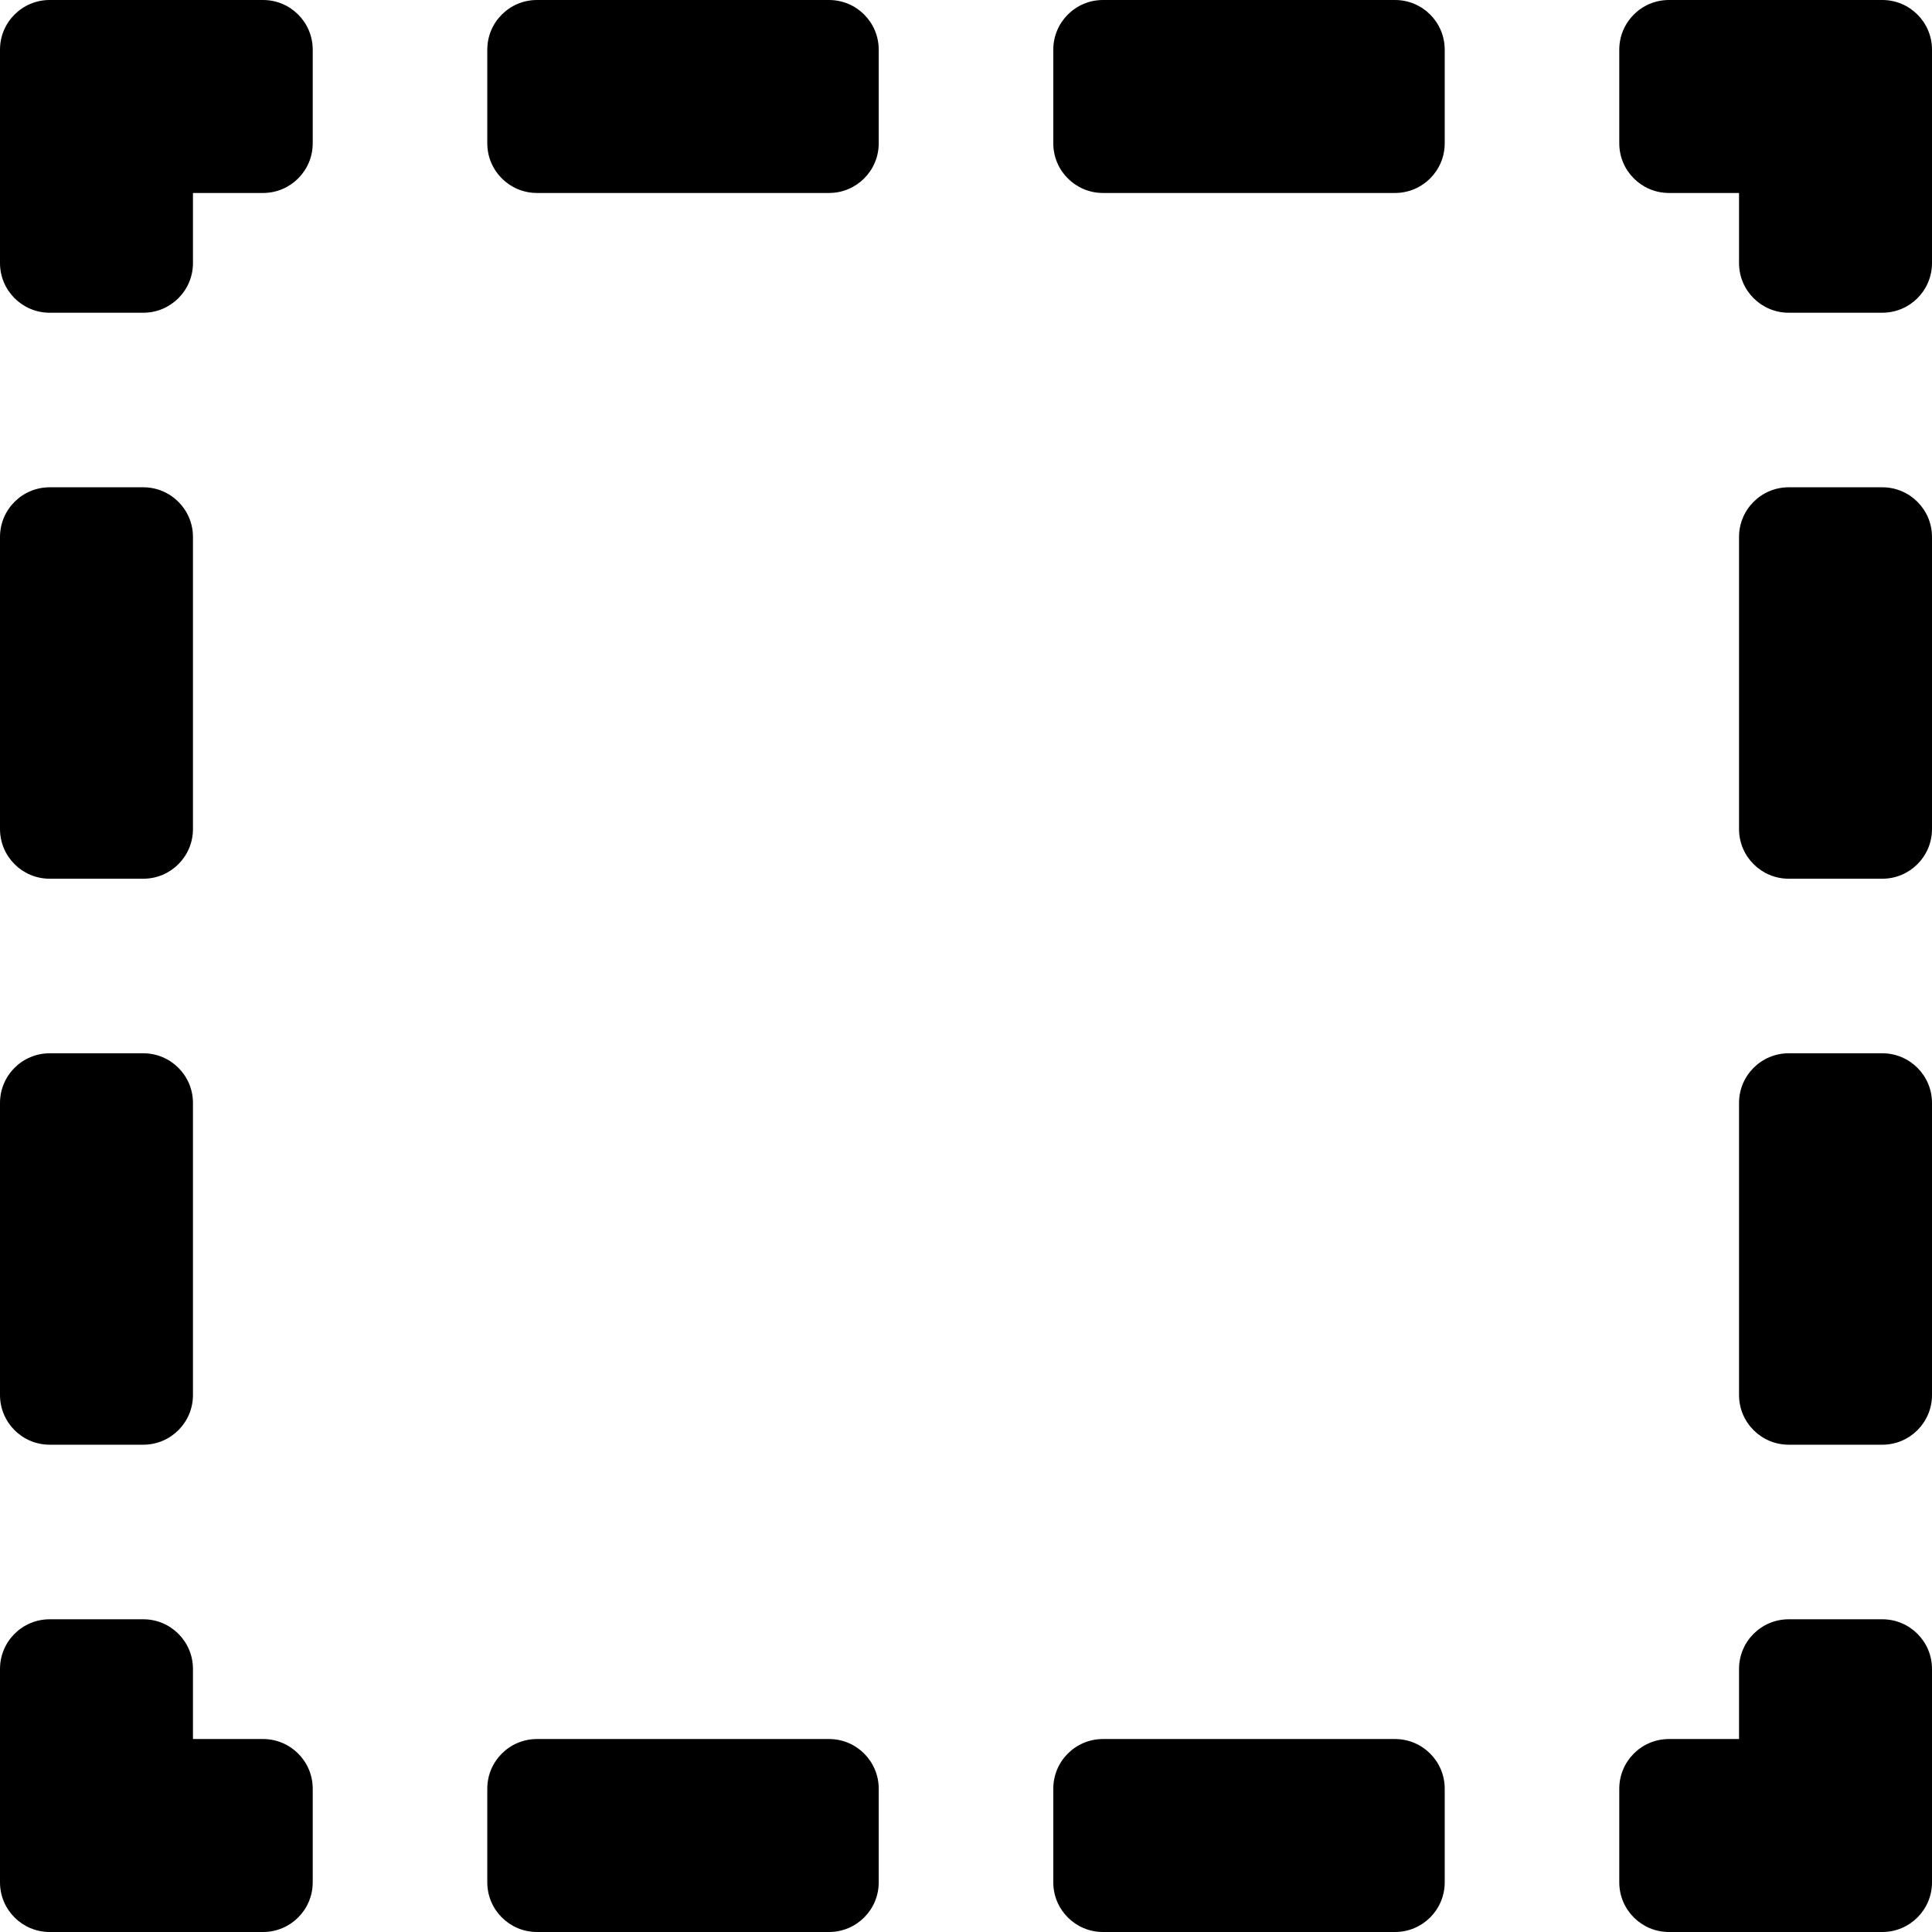
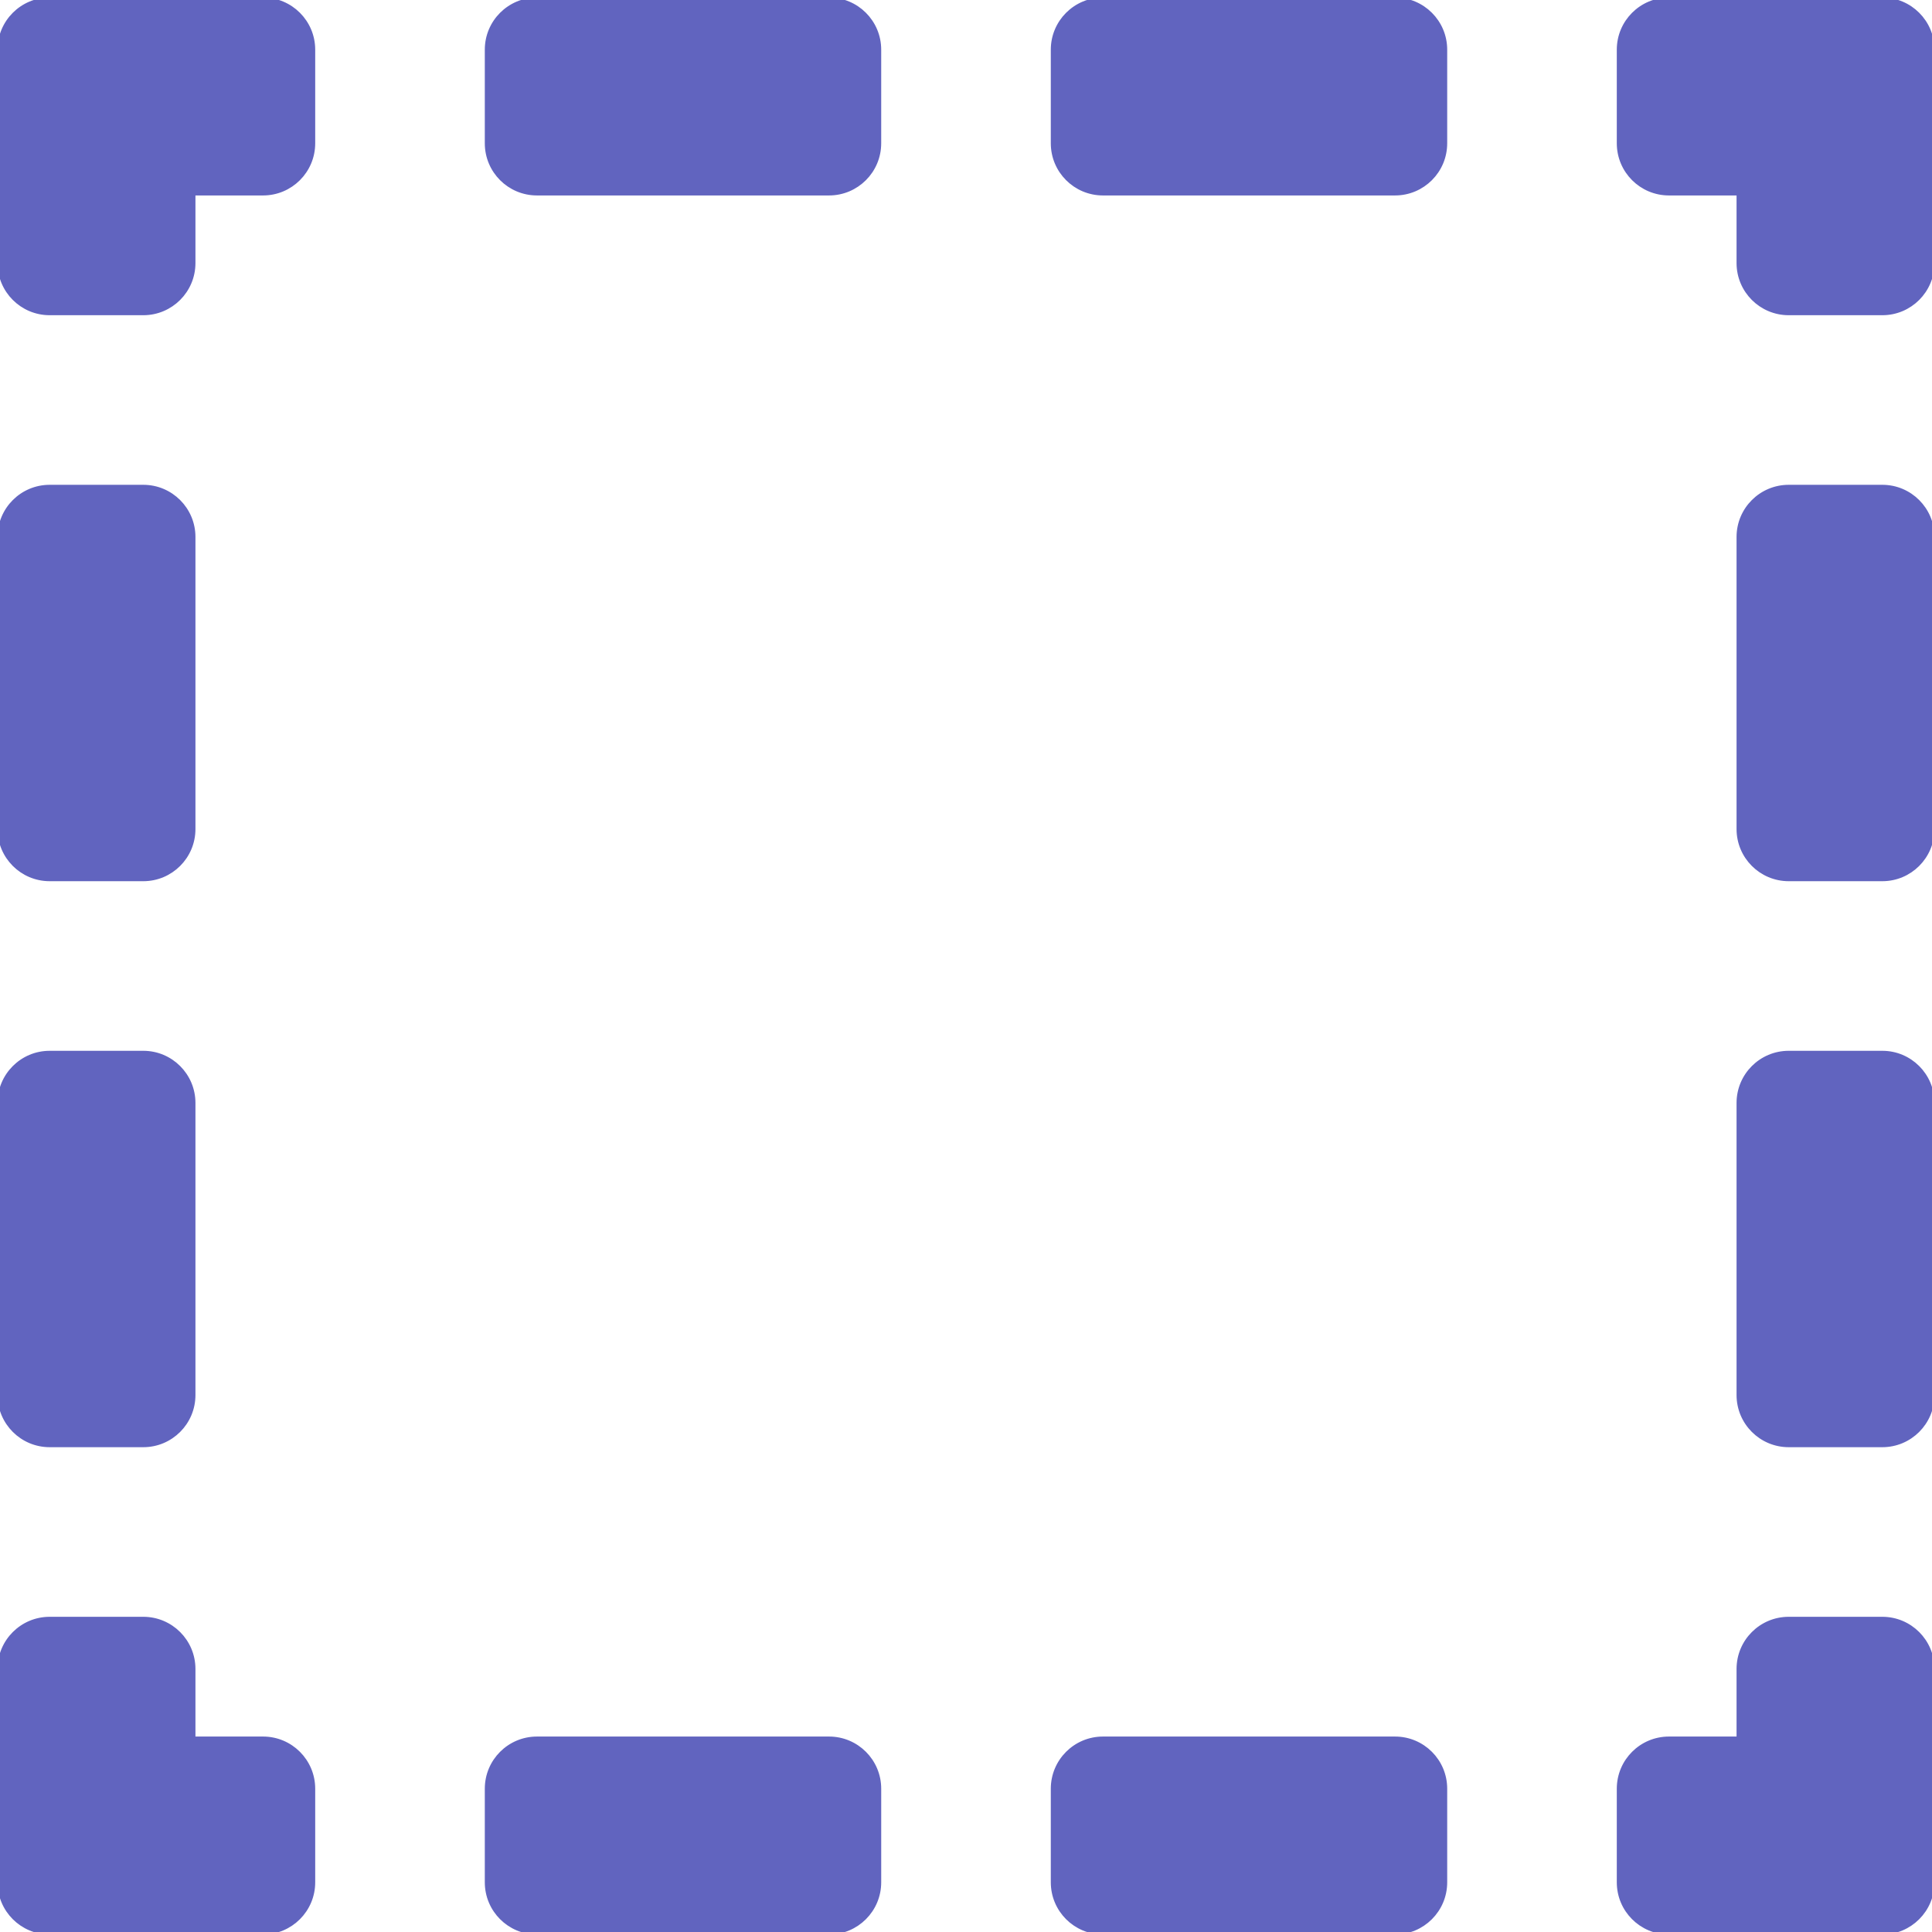
- <svg xmlns="http://www.w3.org/2000/svg" version="1.1" id="Capa_1" x="0px" y="0px" width="389px" height="389px" viewBox="0 0 389 389" style="enable-background:new 0 0 389 389;" xml:space="preserve">
+ <svg xmlns="http://www.w3.org/2000/svg" version="1.1" id="Capa_1" x="0px" y="0px" width="389px" height="389px" viewBox="0 0 389 389" style="enable-background:new 0 0 389 389;" xml:space="preserve" stroke="#6164bf" fill="#6164bf">
  <g>
    <g>
      <g>
        <path d="M379,326.035h-18.852c-5.522,0-10,4.477-10,10v14.111h-14.113c-5.522,0-10,4.477-10,10V379c0,5.523,4.478,10,10,10H379     c5.522,0,10-4.477,10-10v-42.965C389,330.512,384.522,326.035,379,326.035z" />
        <path d="M166.927,350.146h-58.813c-5.522,0-10,4.477-10,10V379c0,5.523,4.478,10,10,10h58.813c5.522,0,10-4.477,10-10v-18.854     C176.927,354.623,172.449,350.146,166.927,350.146z" />
        <path d="M280.887,350.146h-58.812c-5.523,0-10,4.477-10,10V379c0,5.523,4.477,10,10,10h58.812c5.522,0,10-4.477,10-10v-18.854     C290.887,354.623,286.409,350.146,280.887,350.146z" />
        <path d="M52.965,350.146H38.852v-14.111c0-5.523-4.478-10-10-10H10c-5.522,0-10,4.477-10,10V379c0,5.523,4.478,10,10,10h42.965     c5.521,0,10-4.477,10-10v-18.854C62.965,354.623,58.486,350.146,52.965,350.146z" />
        <path d="M10,290.886h18.852c5.522,0,10-4.477,10-10v-58.812c0-5.523-4.478-10-10-10H10c-5.522,0-10,4.477-10,10v58.812     C0,286.409,4.478,290.886,10,290.886z" />
        <path d="M10,176.926h18.852c5.522,0,10-4.477,10-10v-58.812c0-5.523-4.478-10-10-10H10c-5.522,0-10,4.477-10,10v58.812     C0,172.449,4.478,176.926,10,176.926z" />
        <path d="M52.965,0H10C4.478,0,0,4.477,0,10v42.967c0,5.523,4.478,10,10,10h18.852c5.522,0,10-4.477,10-10V38.854h14.113     c5.521,0,10-4.477,10-10V10C62.965,4.478,58.486,0,52.965,0z" />
        <path d="M280.887,0h-58.812c-5.522,0-10,4.477-10,10v18.854c0,5.523,4.478,10,10,10h58.812c5.522,0,10-4.477,10-10V10     C290.887,4.478,286.409,0,280.887,0z" />
        <path d="M108.113,38.854h58.813c5.522,0,10-4.477,10-10V10c0-5.523-4.478-10-10-10h-58.813c-5.522,0-10,4.477-10,10v18.854     C98.113,34.377,102.591,38.854,108.113,38.854z" />
        <path d="M379,0h-42.965c-5.522,0-10,4.477-10,10v18.854c0,5.523,4.478,10,10,10h14.113v14.113c0,5.523,4.478,10,10,10H379     c5.522,0,10-4.477,10-10V10C389,4.478,384.522,0,379,0z" />
        <path d="M379,212.074h-18.852c-5.522,0-10,4.477-10,10v58.812c0,5.522,4.478,10,10,10H379c5.522,0,10-4.478,10-10v-58.812     C389,216.551,384.522,212.074,379,212.074z" />
        <path d="M379,98.114h-18.852c-5.522,0-10,4.477-10,10v58.812c0,5.523,4.478,10,10,10H379c5.522,0,10-4.477,10-10v-58.812     C389,102.591,384.522,98.114,379,98.114z" />
      </g>
    </g>
  </g>
  <g>
</g>
  <g>
</g>
  <g>
</g>
  <g>
</g>
  <g>
</g>
  <g>
</g>
  <g>
</g>
  <g>
</g>
  <g>
</g>
  <g>
</g>
  <g>
</g>
  <g>
</g>
  <g>
</g>
  <g>
</g>
  <g>
</g>
</svg>
